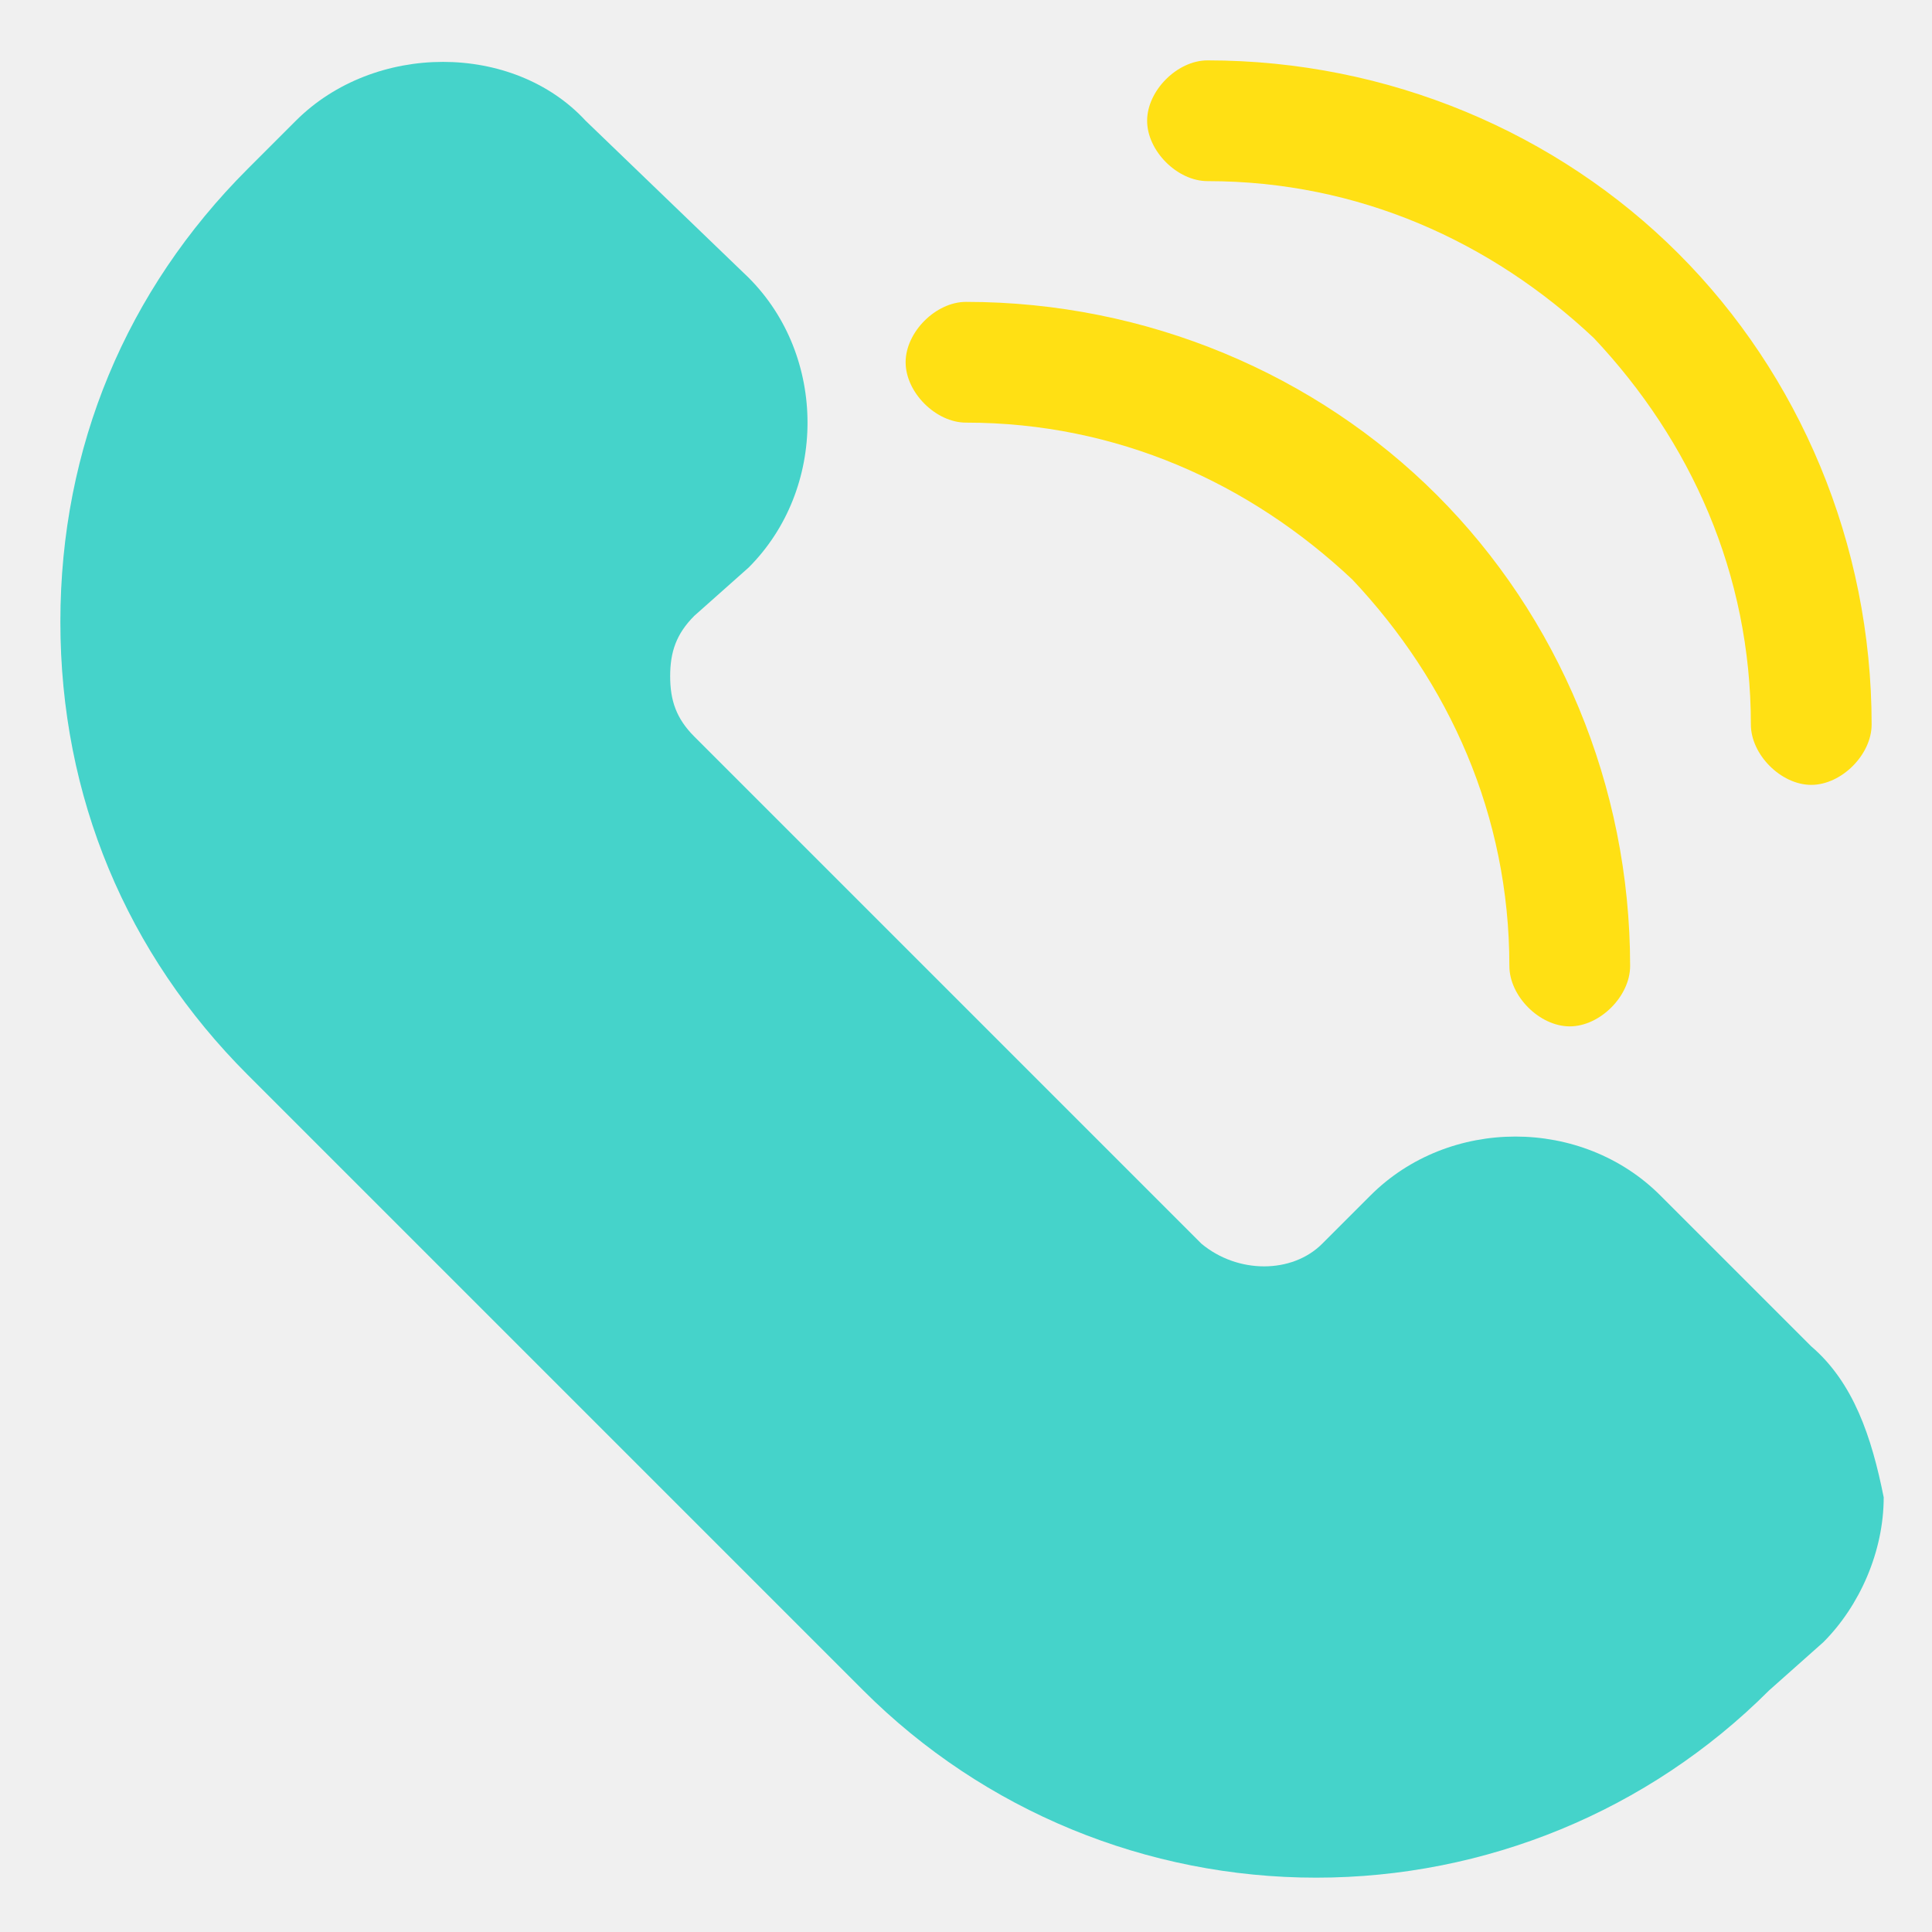
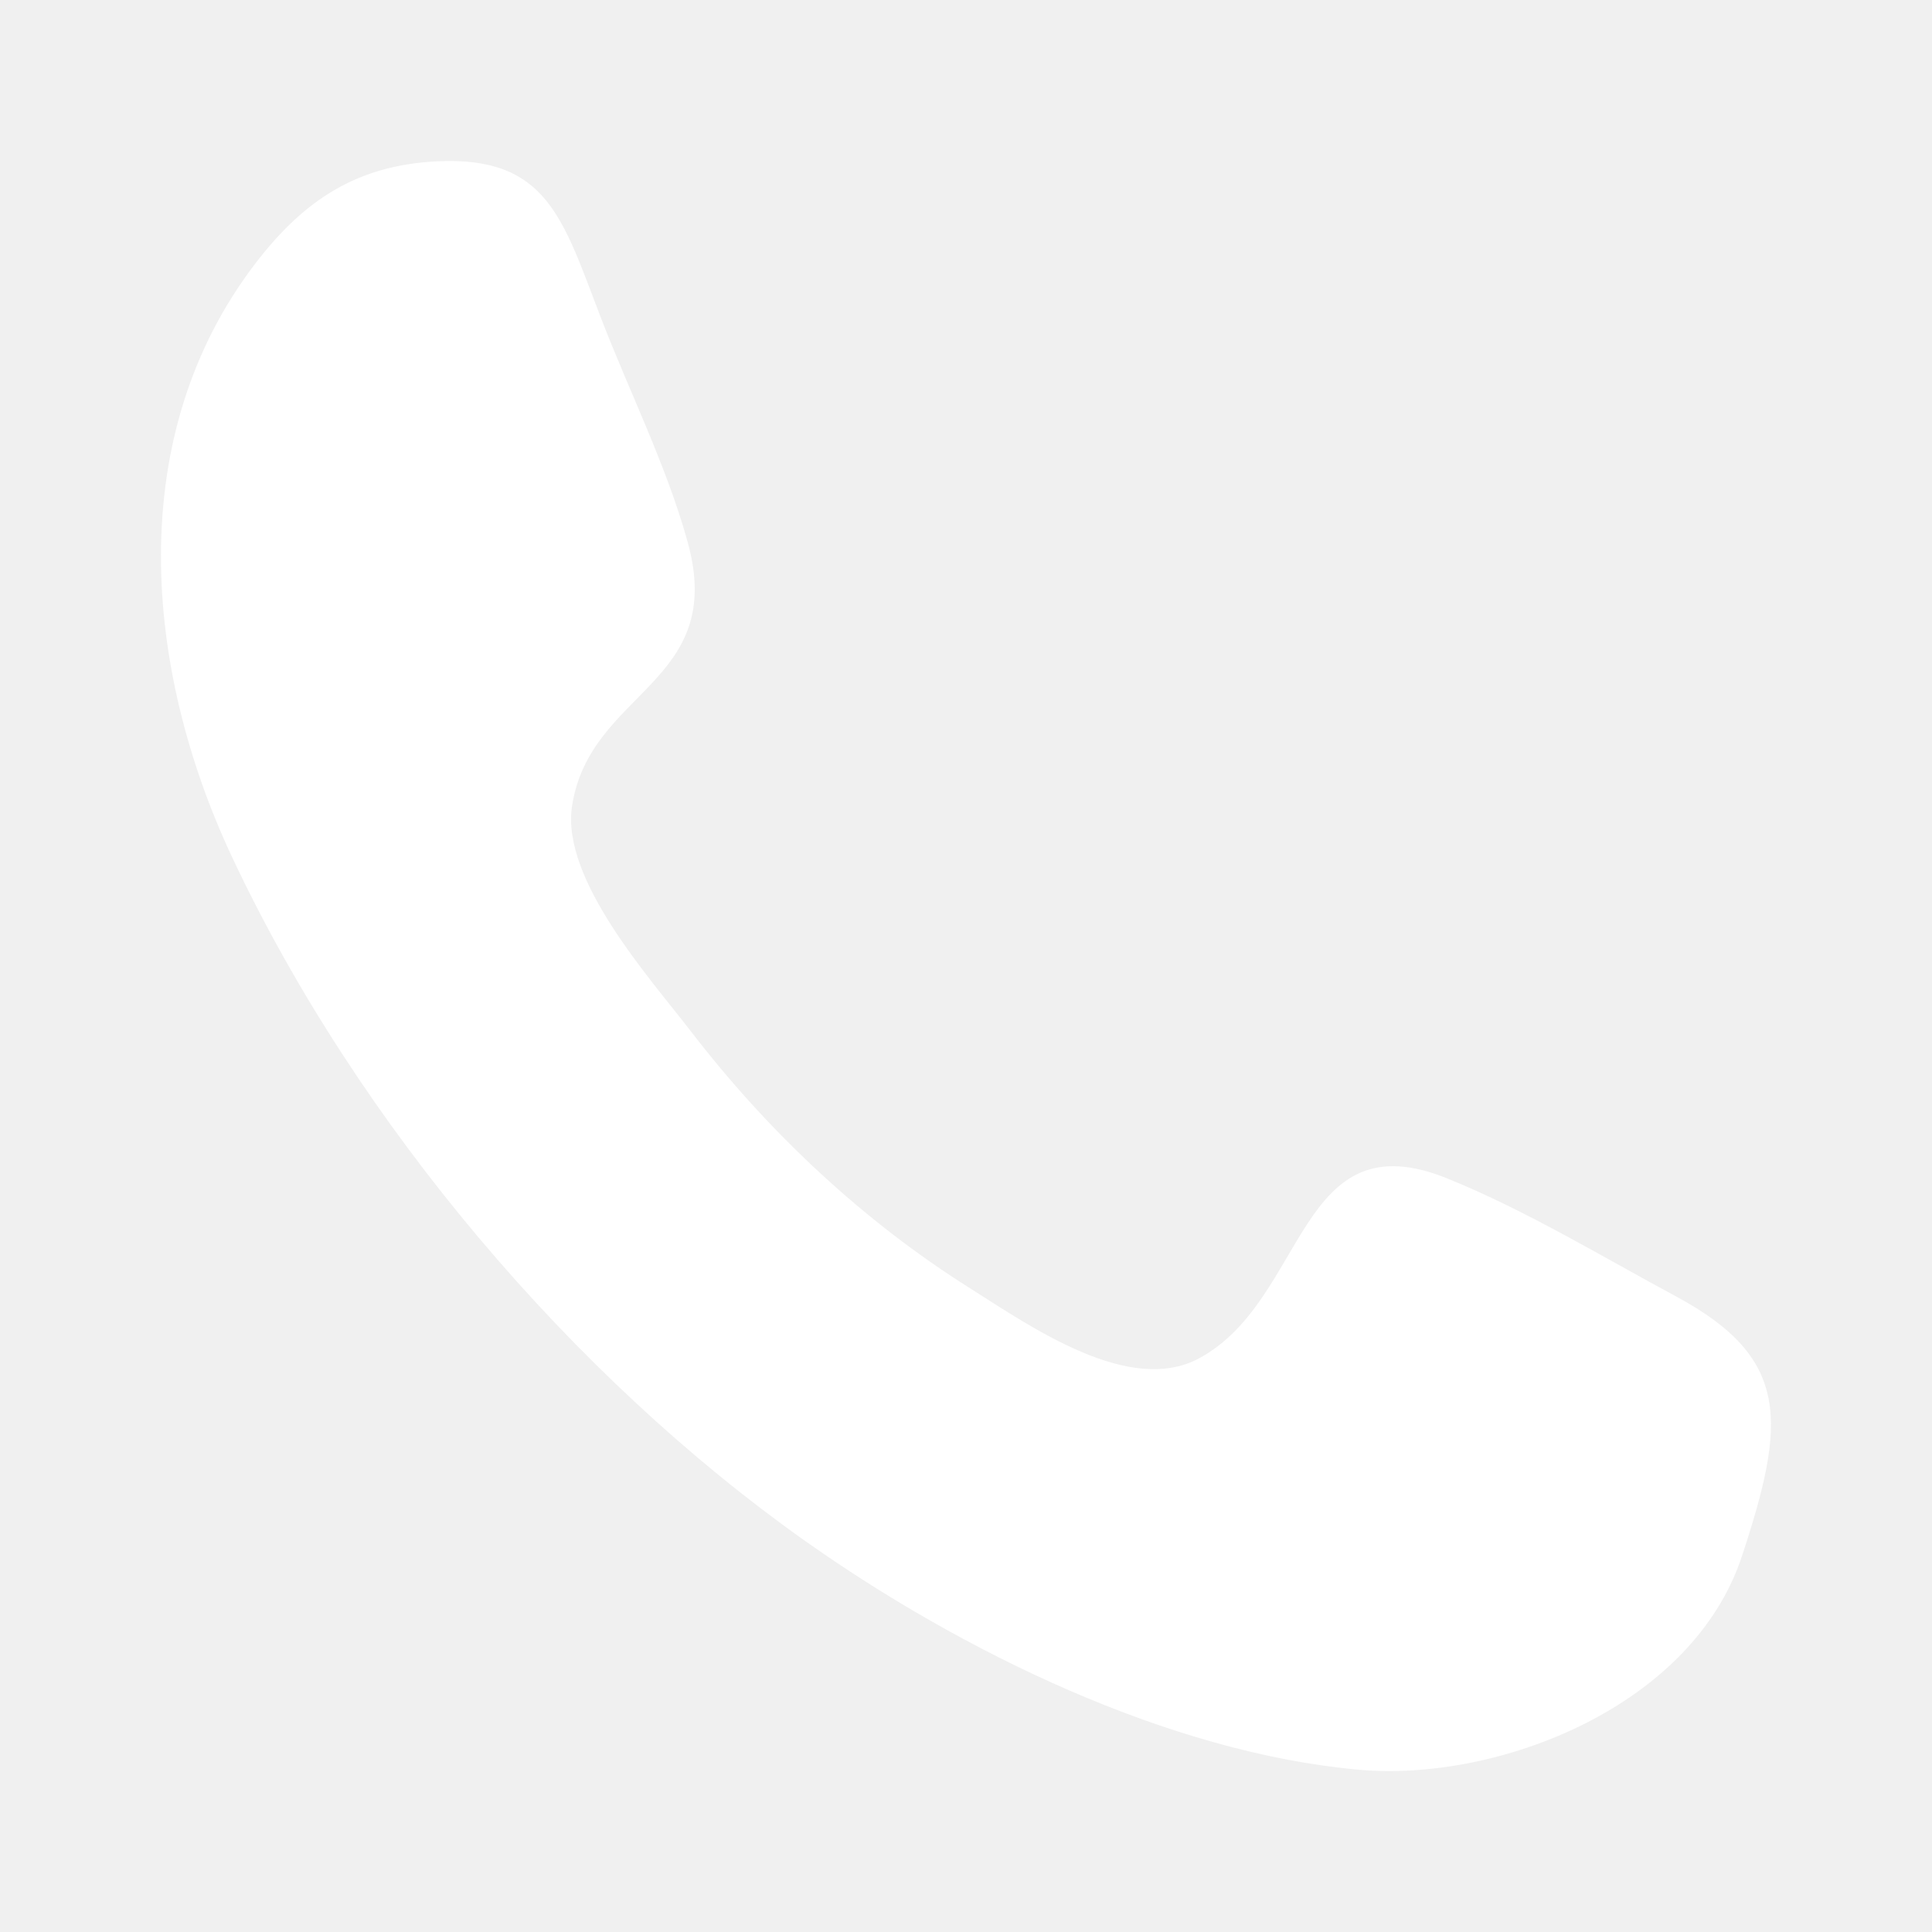
- <svg xmlns="http://www.w3.org/2000/svg" width="30px" height="30px" viewBox="0 0 32 32" enable-background="new 0 0 32 32" version="1.1" xml:space="preserve" fill="#000000">
+ <svg xmlns="http://www.w3.org/2000/svg" width="30px" height="30px" viewBox="-1.5 -1.5 18.00 18.00" version="1.1" fill="#ffffff" stroke="#ffffff">
  <g id="SVGRepo_bgCarrier" stroke-width="0" />
  <g id="SVGRepo_tracerCarrier" stroke-linecap="round" stroke-linejoin="round" />
  <g id="SVGRepo_iconCarrier">
-     <g id="Home" />
-     <g id="Print" />
-     <g id="Mail" />
-     <g id="Camera" />
-     <g id="Video" />
-     <g id="Film" />
-     <g id="Message" />
-     <g id="Telephone">
-       <path d="M30,22.3l-2.5-2.5c-1.3-1.3-3.5-1.3-4.8,0l-0.8,0.8c-0.5,0.5-1.4,0.5-2,0l-4.2-4.2l-4.2-4.2 c-0.3-0.3-0.4-0.6-0.4-1s0.1-0.7,0.4-1l0.9-0.8c1.3-1.3,1.3-3.5,0-4.8L9.7,2C8.5,0.7,6.2,0.7,4.9,2L4.1,2.8c-2,2-3.1,4.6-3.1,7.5 s1.1,5.5,3.1,7.5l5.1,5.1l5.1,5.1c2,2,4.7,3.1,7.5,3.1s5.5-1.1,7.5-3.1l0.9-0.8c0.6-0.6,1-1.5,1-2.4C31,23.8,30.7,22.9,30,22.3z" fill="#45d3ca" />
-       <g>
-         <path d="M16,5c-0.5,0-1,0.5-1,1s0.5,1,1,1c2.5,0,4.7,1,6.4,2.6C24,11.3,25,13.5,25,16c0,0.5,0.5,1,1,1s1-0.5,1-1 c0-3-1.2-5.8-3.2-7.8C21.8,6.2,19,5,16,5z" fill="#ffe014" />
-         <path d="M27.8,4.2C25.8,2.2,23,1,20,1c-0.5,0-1,0.5-1,1s0.5,1,1,1c2.5,0,4.7,1,6.4,2.6C28,7.3,29,9.5,29,12 c0,0.5,0.5,1,1,1s1-0.5,1-1C31,9,29.8,6.2,27.8,4.2z" fill="#ffe014" />
+     <defs> </defs>
+     <g id="Page-1" stroke="none" stroke-width="1" fill="none" fill-rule="evenodd">
+       <g id="Dribbble-Light-Preview" transform="translate(-103, -7321)" fill="#ffffff">
+         <g id="icons" transform="translate(56, 160)">
+           <path d="M61.73,7173.996 C61.267,7175.403 59.453,7176.105 58.157,7175.988 C56.387,7175.828 54.461,7174.889 52.999,7173.855 C50.85,7172.335 48.837,7169.984 47.664,7167.489 C46.835,7165.726 46.649,7163.558 47.882,7161.951 C48.338,7161.357 48.831,7161.04 49.572,7161.003 C50.6,7160.953 50.744,7161.541 51.097,7162.457 C51.36,7163.142 51.711,7163.841 51.907,7164.551 C52.274,7165.876 50.991,7165.931 50.829,7167.014 C50.728,7167.697 51.556,7168.613 51.93,7169.1 C52.663,7170.054 53.544,7170.877 54.538,7171.503 C55.107,7171.862 56.026,7172.509 56.678,7172.152 C57.682,7171.602 57.587,7169.909 58.991,7170.482 C59.718,7170.778 60.422,7171.205 61.116,7171.579 C62.189,7172.156 62.139,7172.754 61.73,7173.996 C61.424,7174.924 62.036,7173.068 61.73,7173.996" id="call-[#ffffff]"> </path>
+         </g>
      </g>
    </g>
-     <g id="User" />
-     <g id="File" />
-     <g id="Folder" />
-     <g id="Map" />
-     <g id="Download" />
-     <g id="Upload" />
-     <g id="Video_Recorder" />
-     <g id="Schedule" />
-     <g id="Cart" />
-     <g id="Setting" />
-     <g id="Search" />
-     <g id="Pencils" />
-     <g id="Group" />
-     <g id="Record" />
-     <g id="Headphone" />
-     <g id="Music_Player" />
-     <g id="Sound_On" />
-     <g id="Sound_Off" />
-     <g id="Lock" />
-     <g id="Lock_open" />
-     <g id="Love" />
-     <g id="Favorite" />
-     <g id="Film_1_" />
-     <g id="Music" />
-     <g id="Puzzle" />
-     <g id="Turn_Off" />
-     <g id="Book" />
-     <g id="Save" />
-     <g id="Reload" />
-     <g id="Trash" />
-     <g id="Tag" />
-     <g id="Link" />
-     <g id="Like" />
-     <g id="Bad" />
-     <g id="Gallery" />
-     <g id="Add" />
-     <g id="Close" />
-     <g id="Forward" />
-     <g id="Back" />
-     <g id="Buy" />
-     <g id="Mac" />
-     <g id="Laptop" />
  </g>
</svg>
